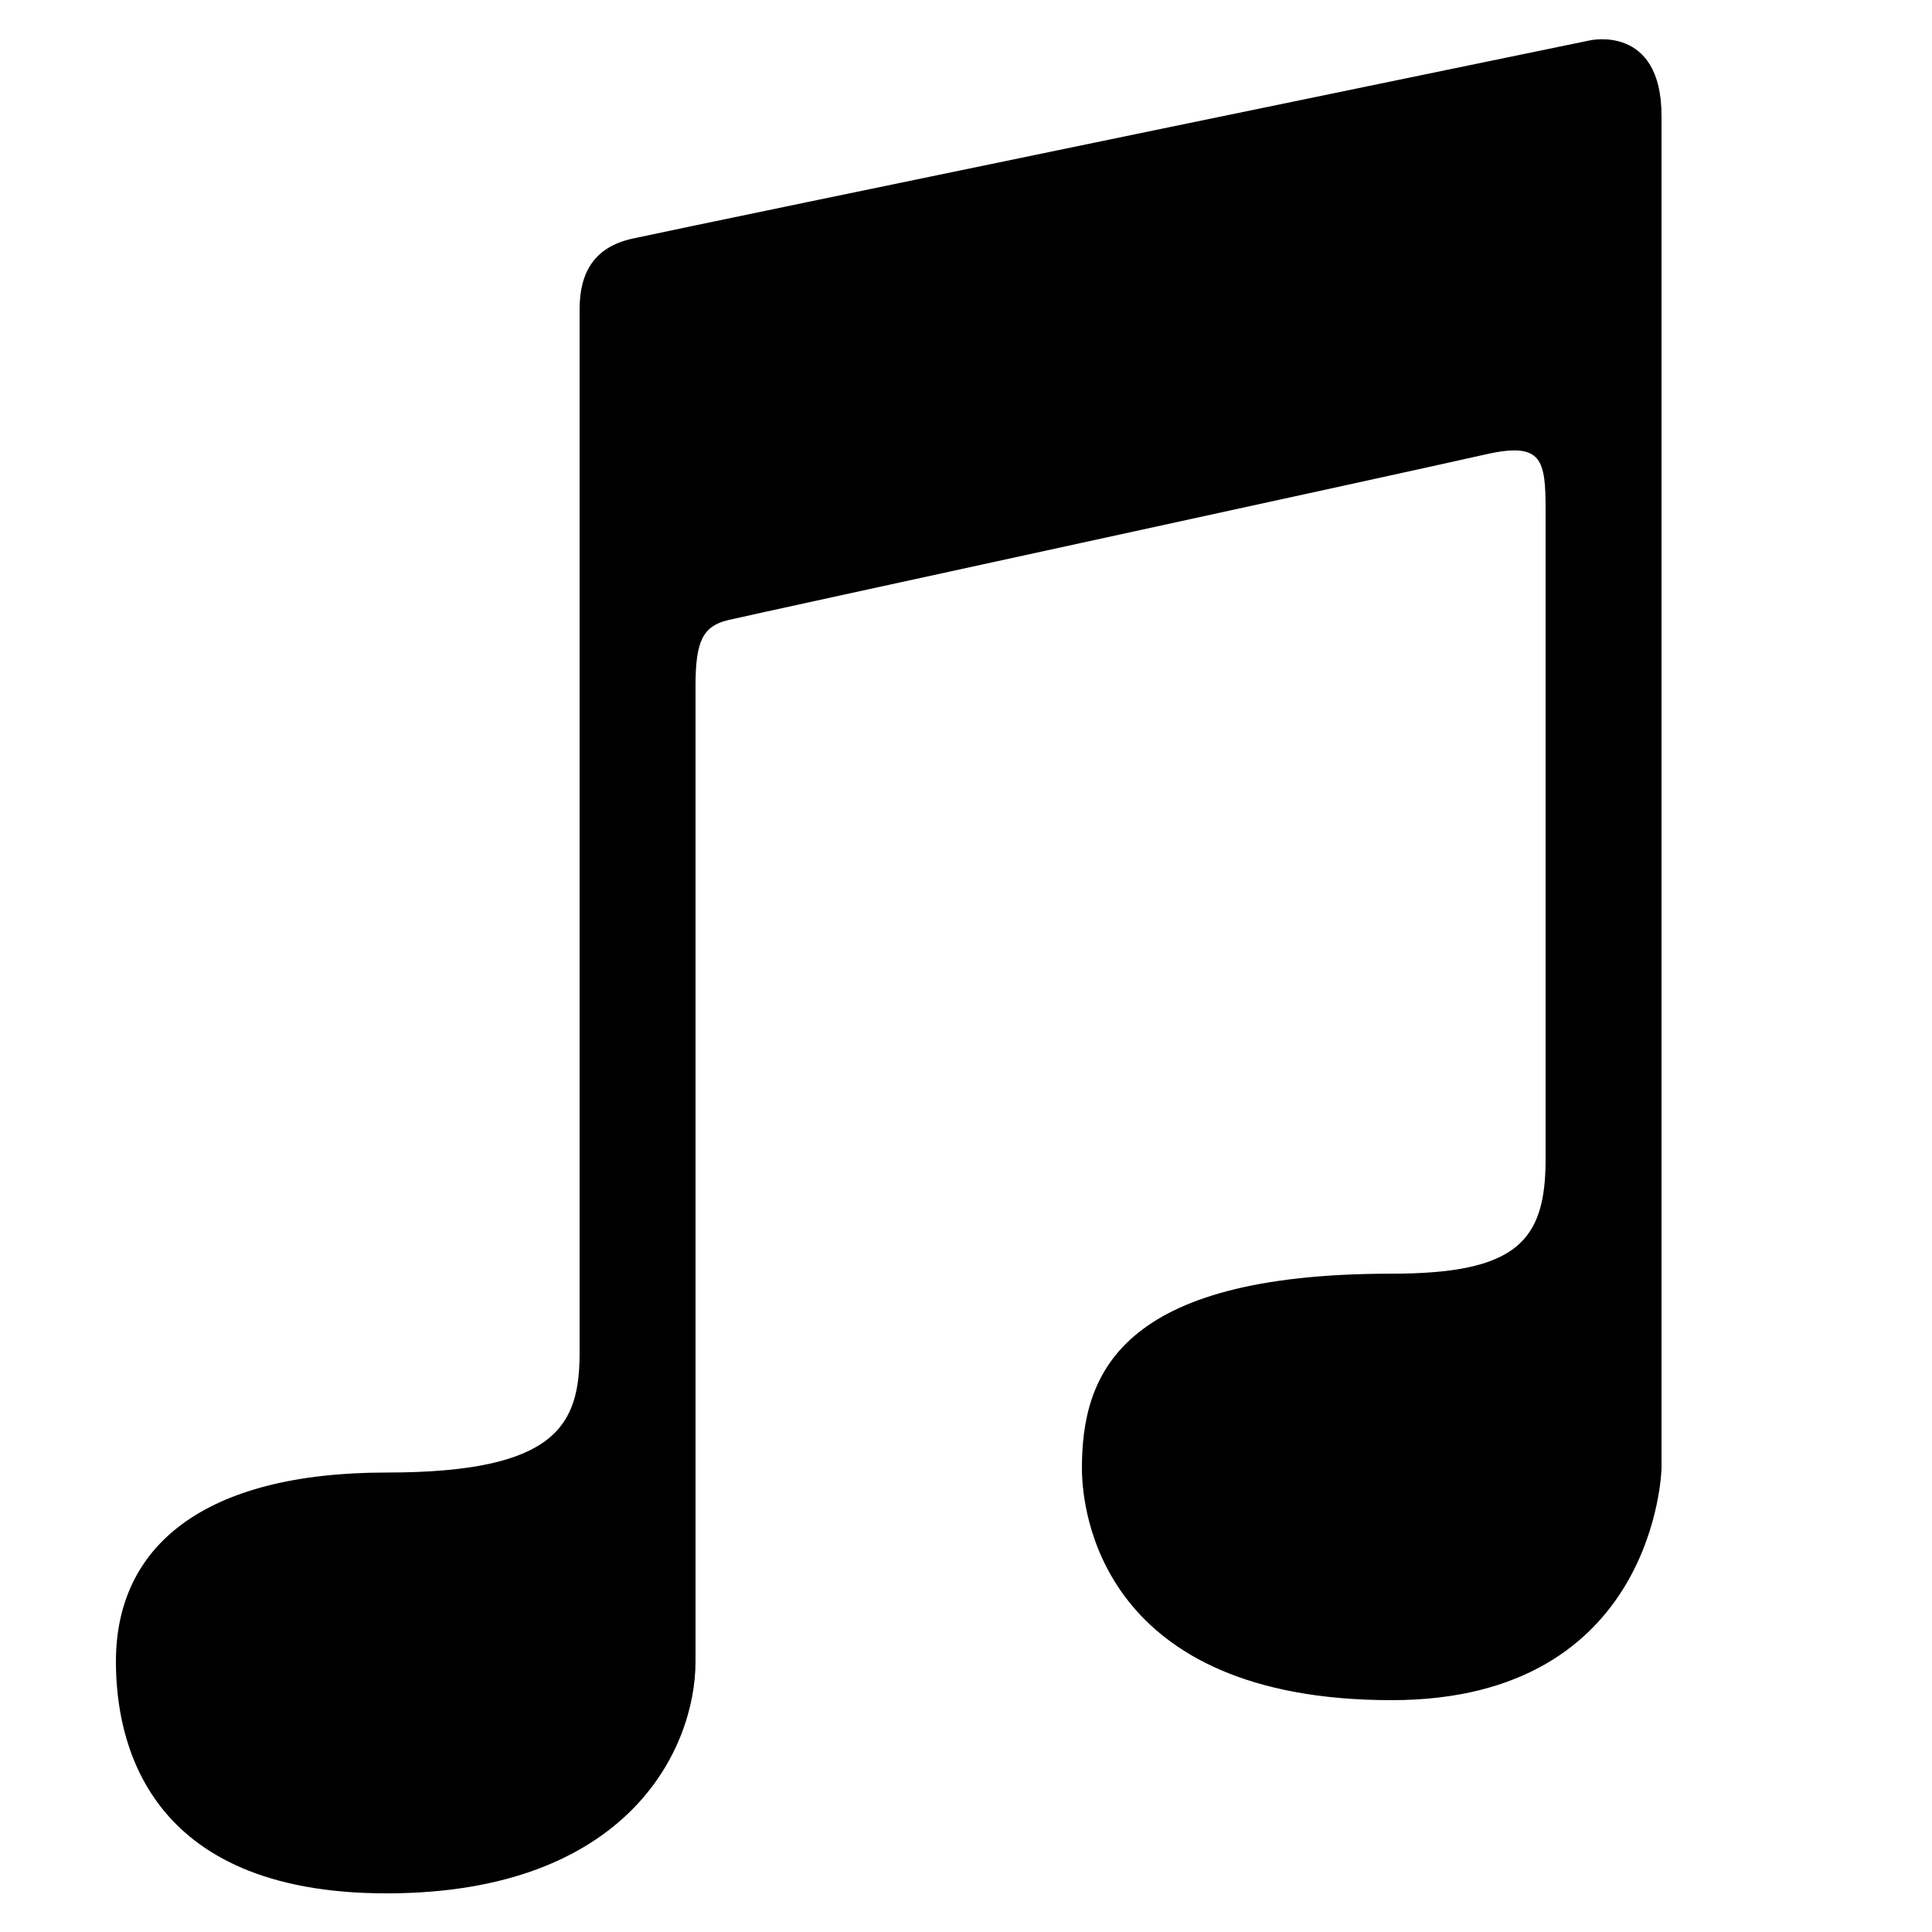
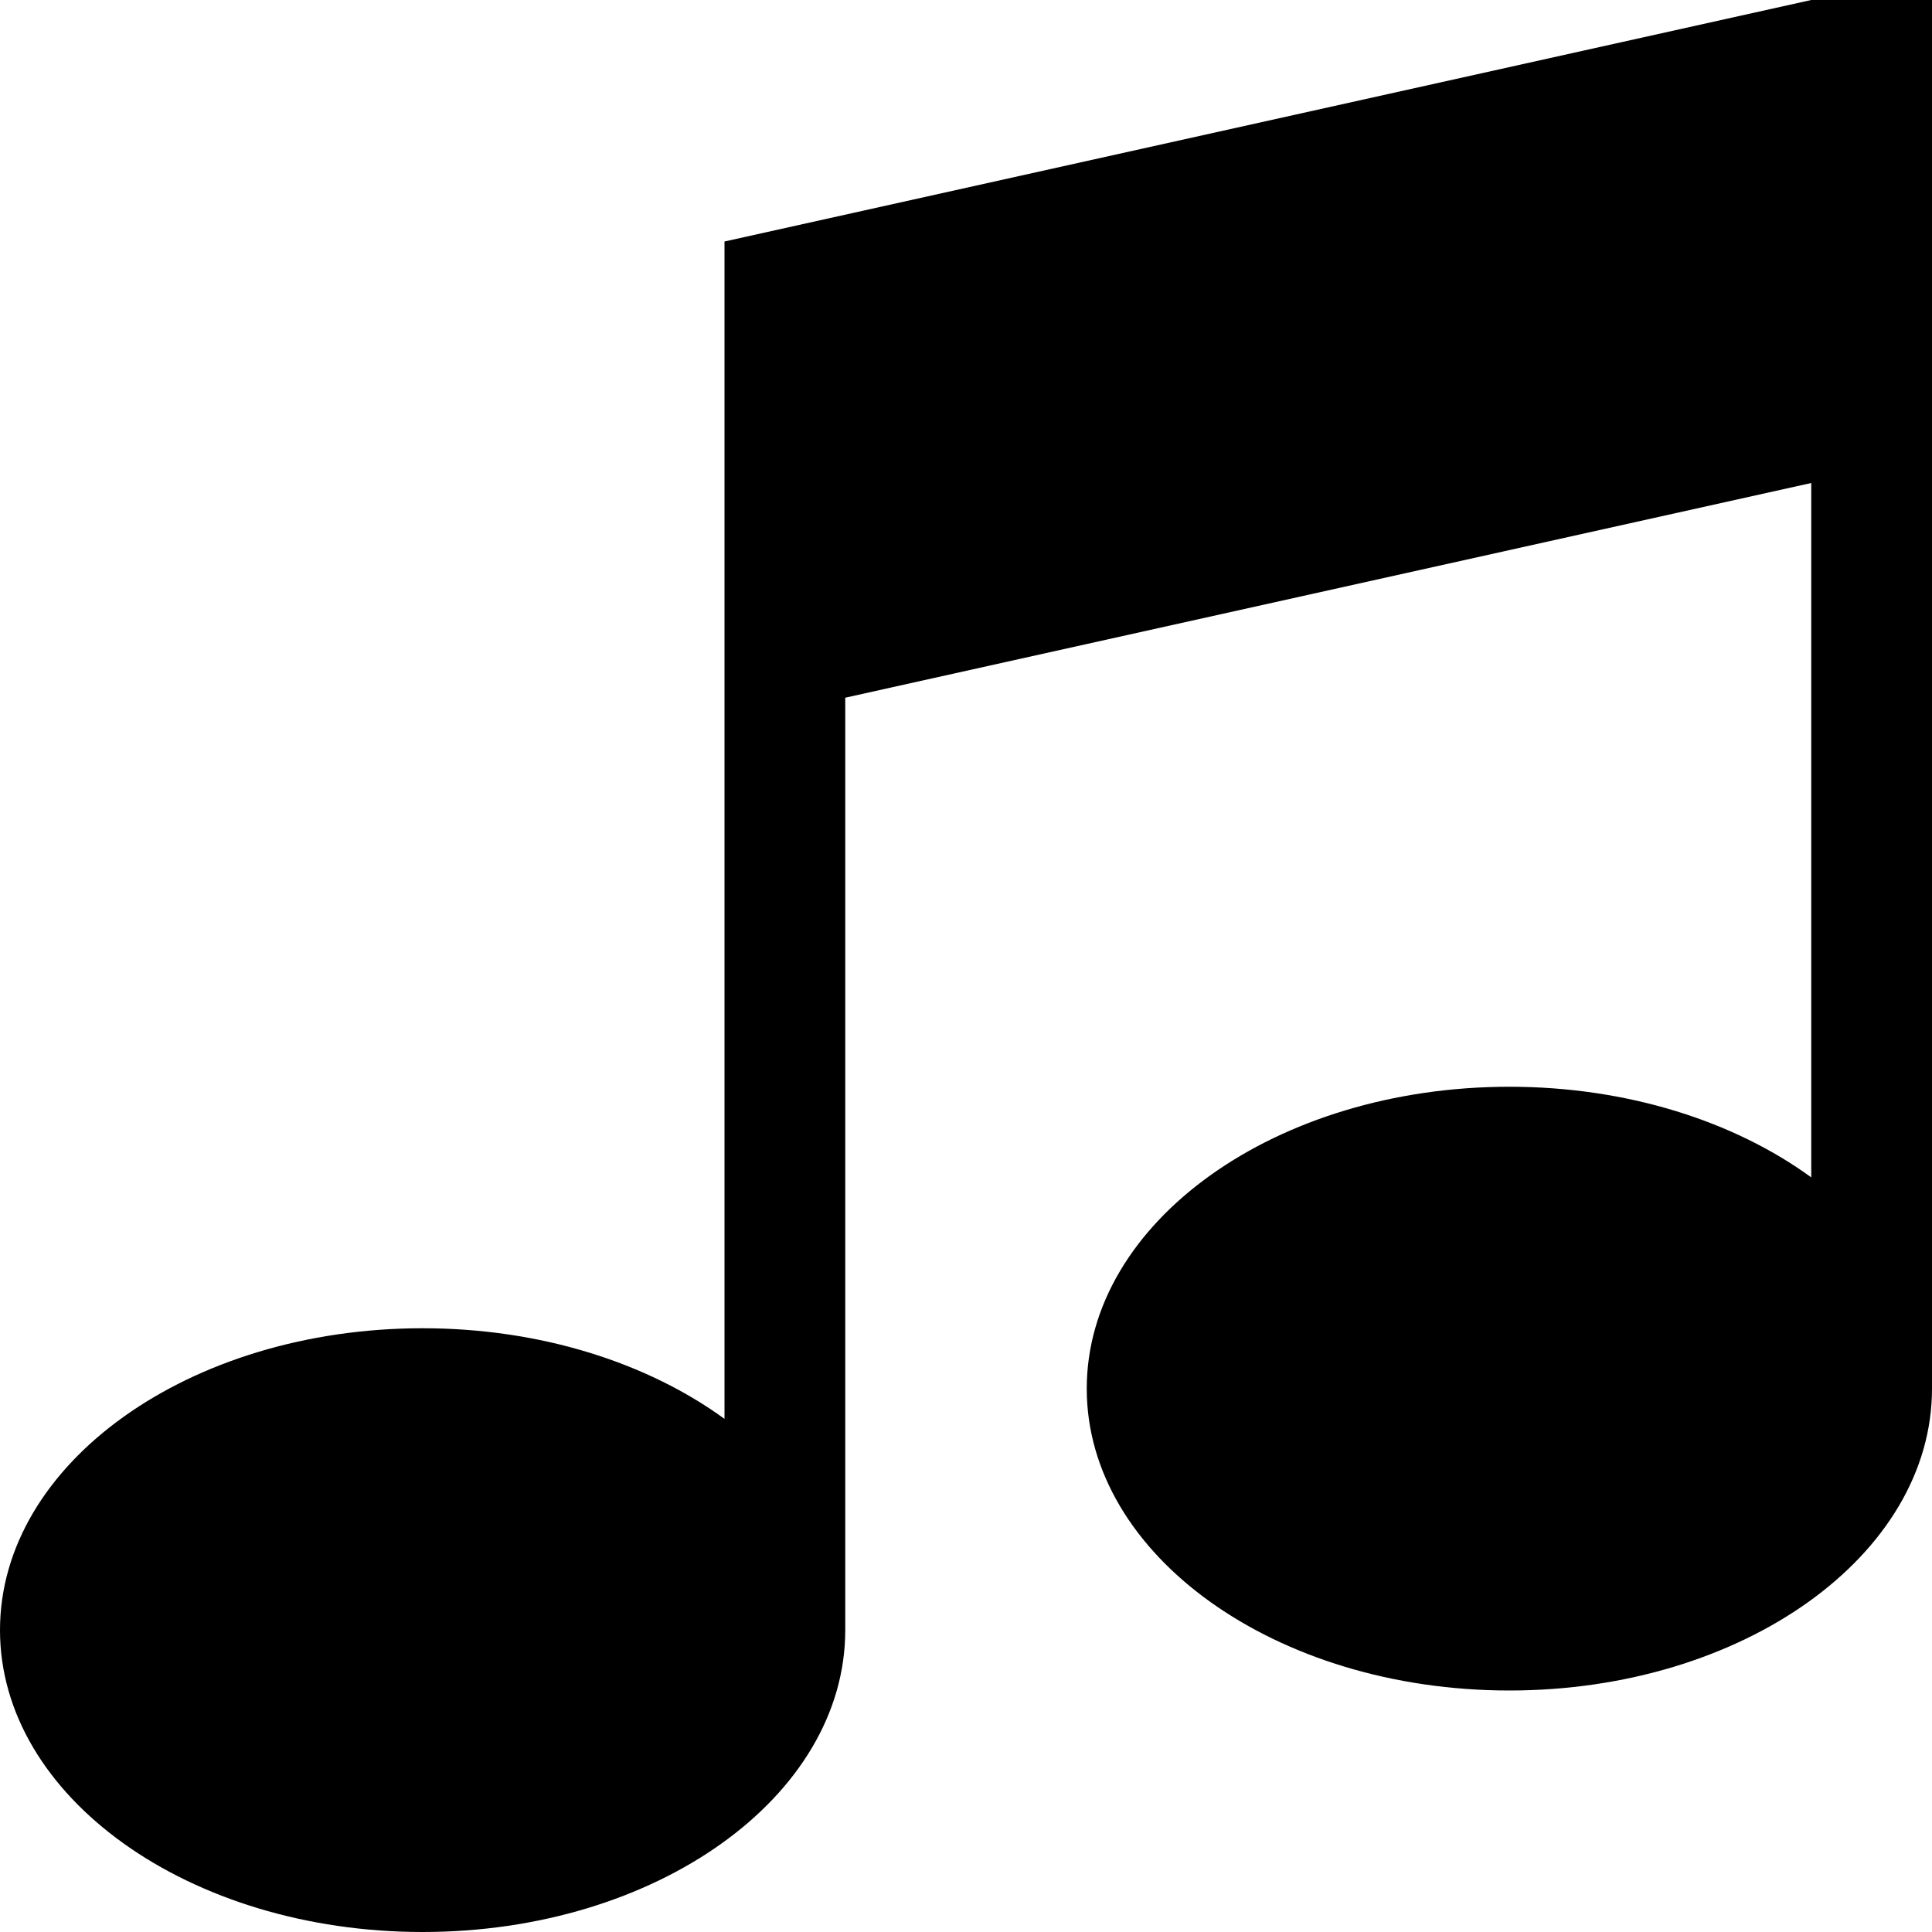
- <svg xmlns="http://www.w3.org/2000/svg" enable-background="new 0 0 50 50" height="50px" id="Layer_1" version="1.1" viewBox="0 0 50 50" width="50px" xml:space="preserve">
-   <rect fill="none" height="50" width="50" />
-   <path d="M43,3v35.004c0,0-0.125,5.996-6.984,5.996C28.506,44,28,39.127,28,38c0-2.41,0.942-5.037,8-5.037c3.249,0,4-0.835,4-2.963  c0,0,0-15.463,0-16.78s-0.08-1.793-1.543-1.462c-2.517,0.569-18.957,4.133-19.613,4.29S18,16.594,18,17.75c0,2.127,0,22.997,0,25.25  s-1.742,6-8,6s-7-3.998-7-6c0-2.973,2.25-4.891,7.007-4.891C14.438,38.109,15,36.86,15,35c0-6.633,0-26.04,0-27  s0.391-1.609,1.366-1.824c1.631-0.358,24.78-5.131,24.78-5.131S43,0.622,43,3z" />
+ <svg xmlns="http://www.w3.org/2000/svg" version="1.1" width="32" height="32" viewBox="0 0 32 32">
+   <path d="M30 0h2v23c0 2.761-3.134 5-7 5s-7-2.239-7-5c0-2.761 3.134-5 7-5 1.959 0 3.729 0.575 5 1.501v-11.501l-16 3.556v15.444c0 2.761-3.134 5-7 5s-7-2.239-7-5c0-2.761 3.134-5 7-5 1.959 0 3.729 0.575 5 1.501v-19.501l18-4z" />
</svg>
